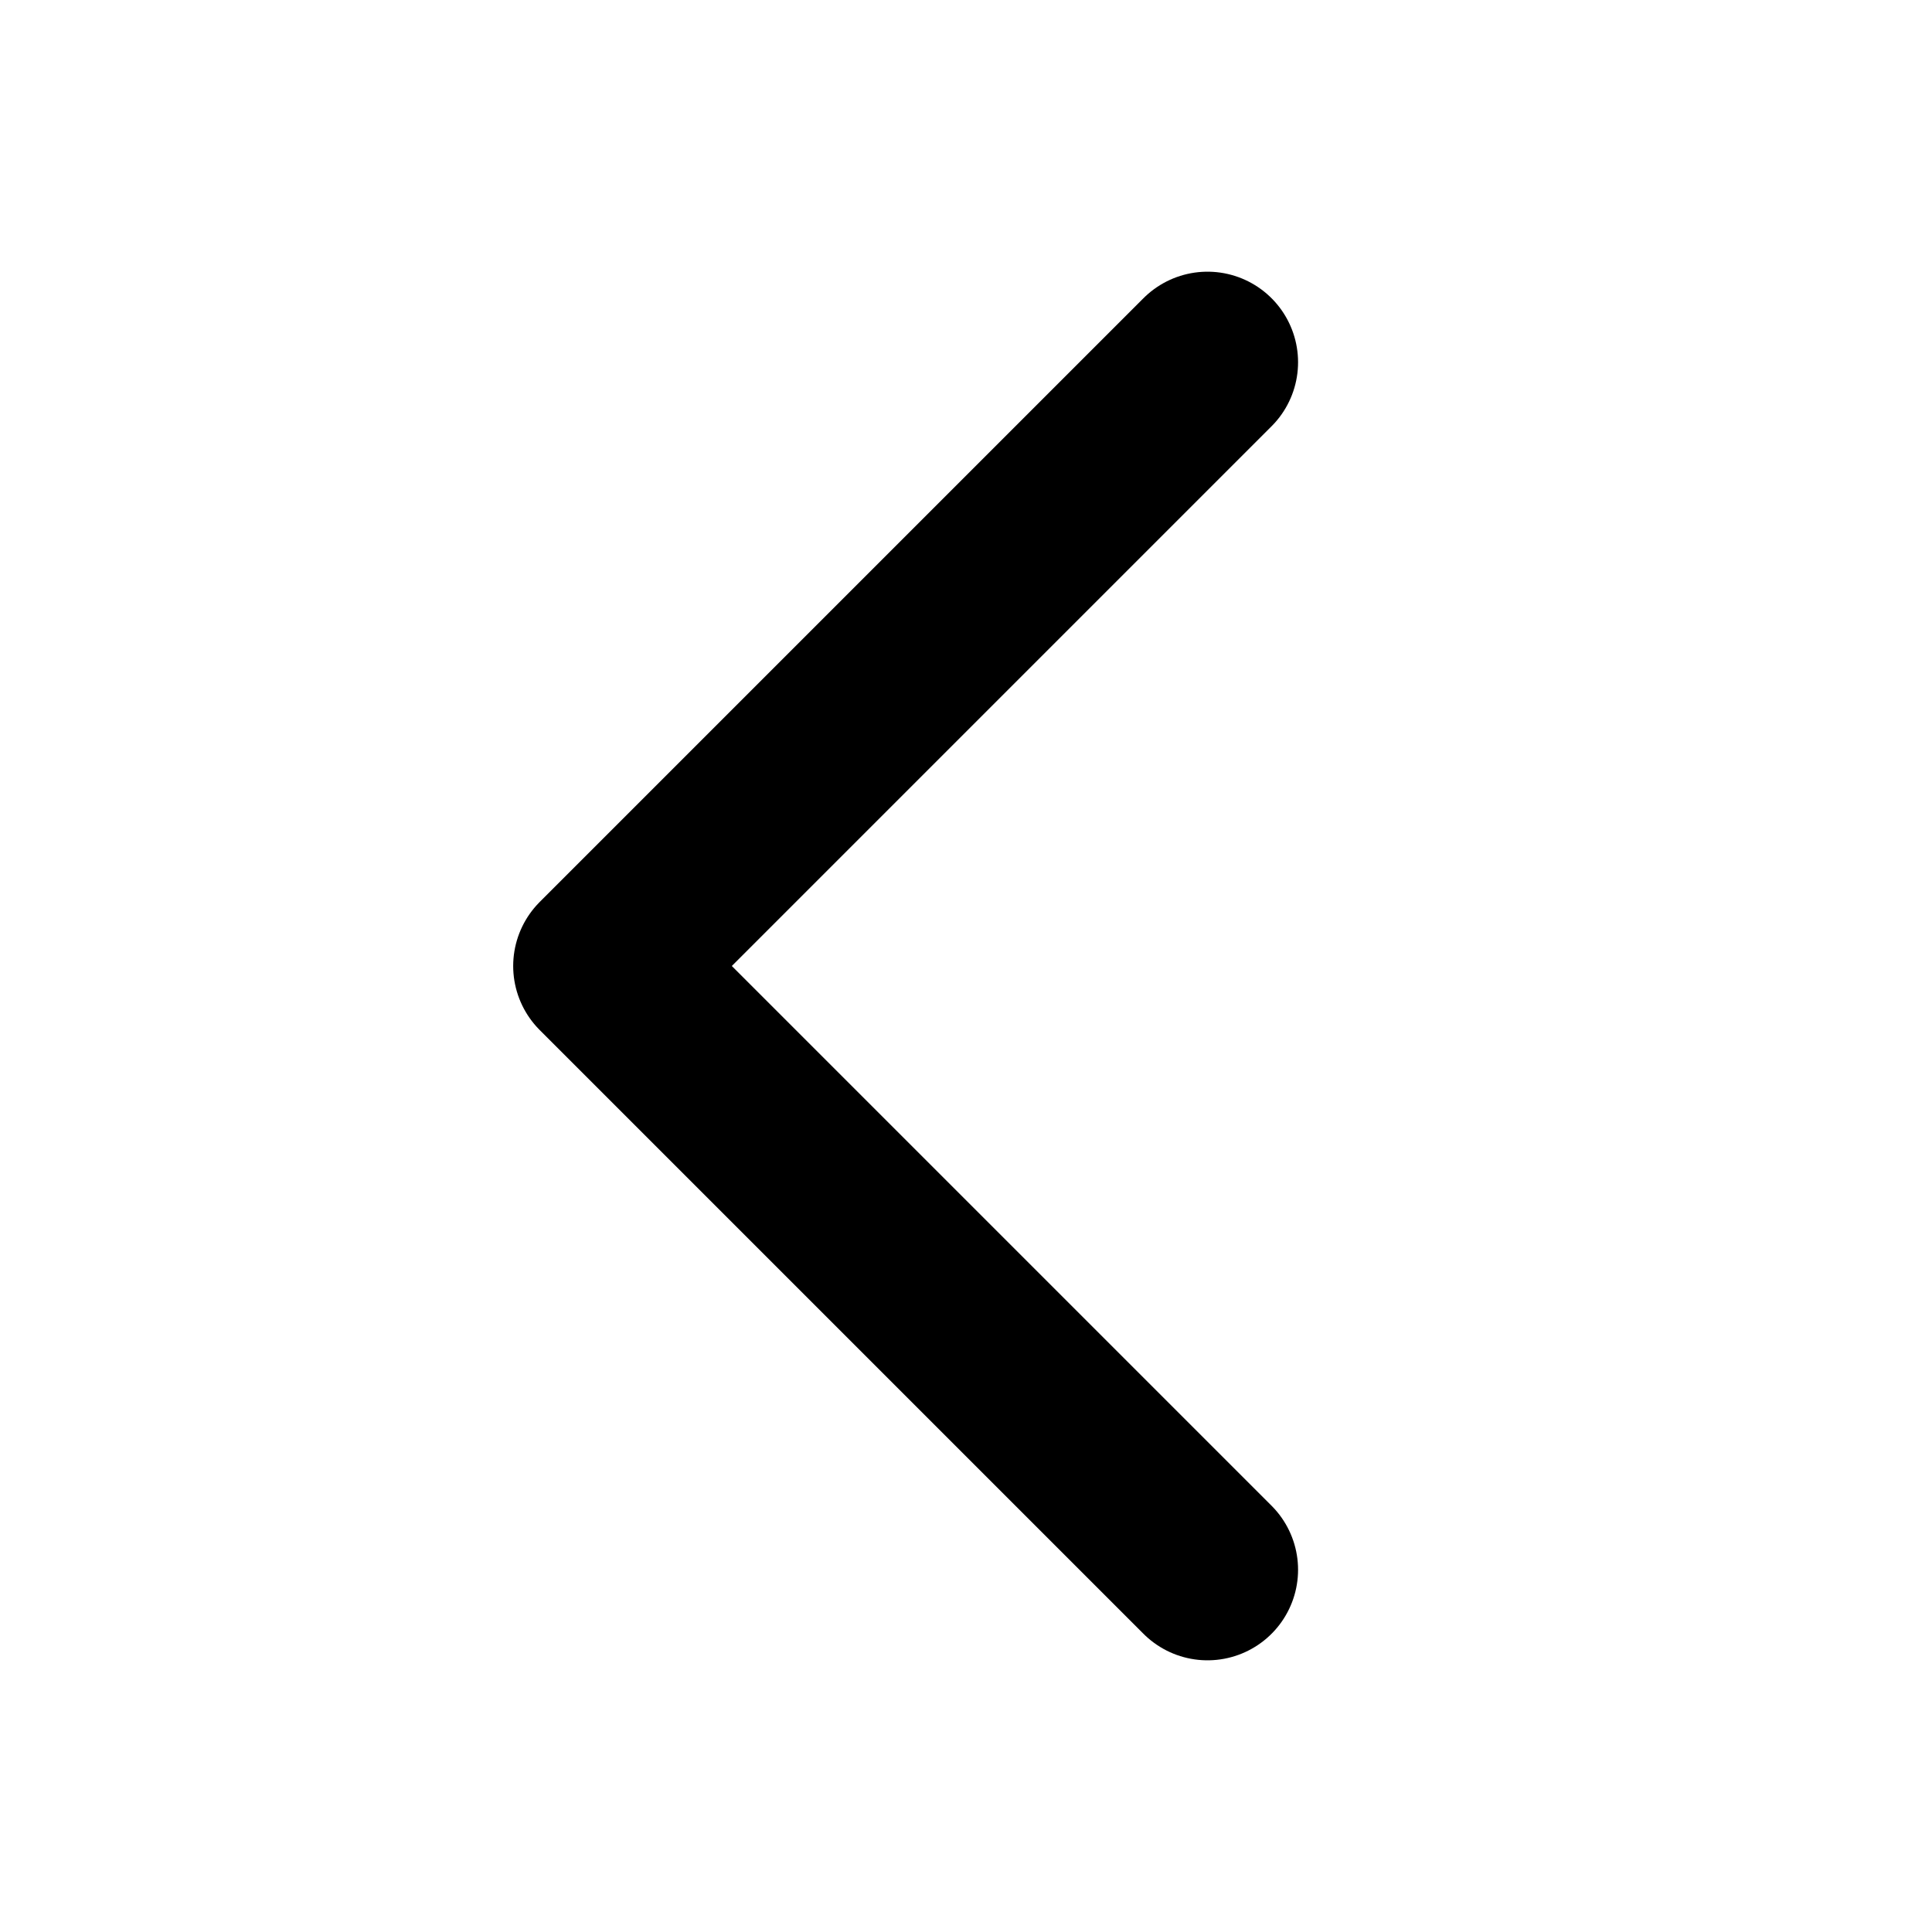
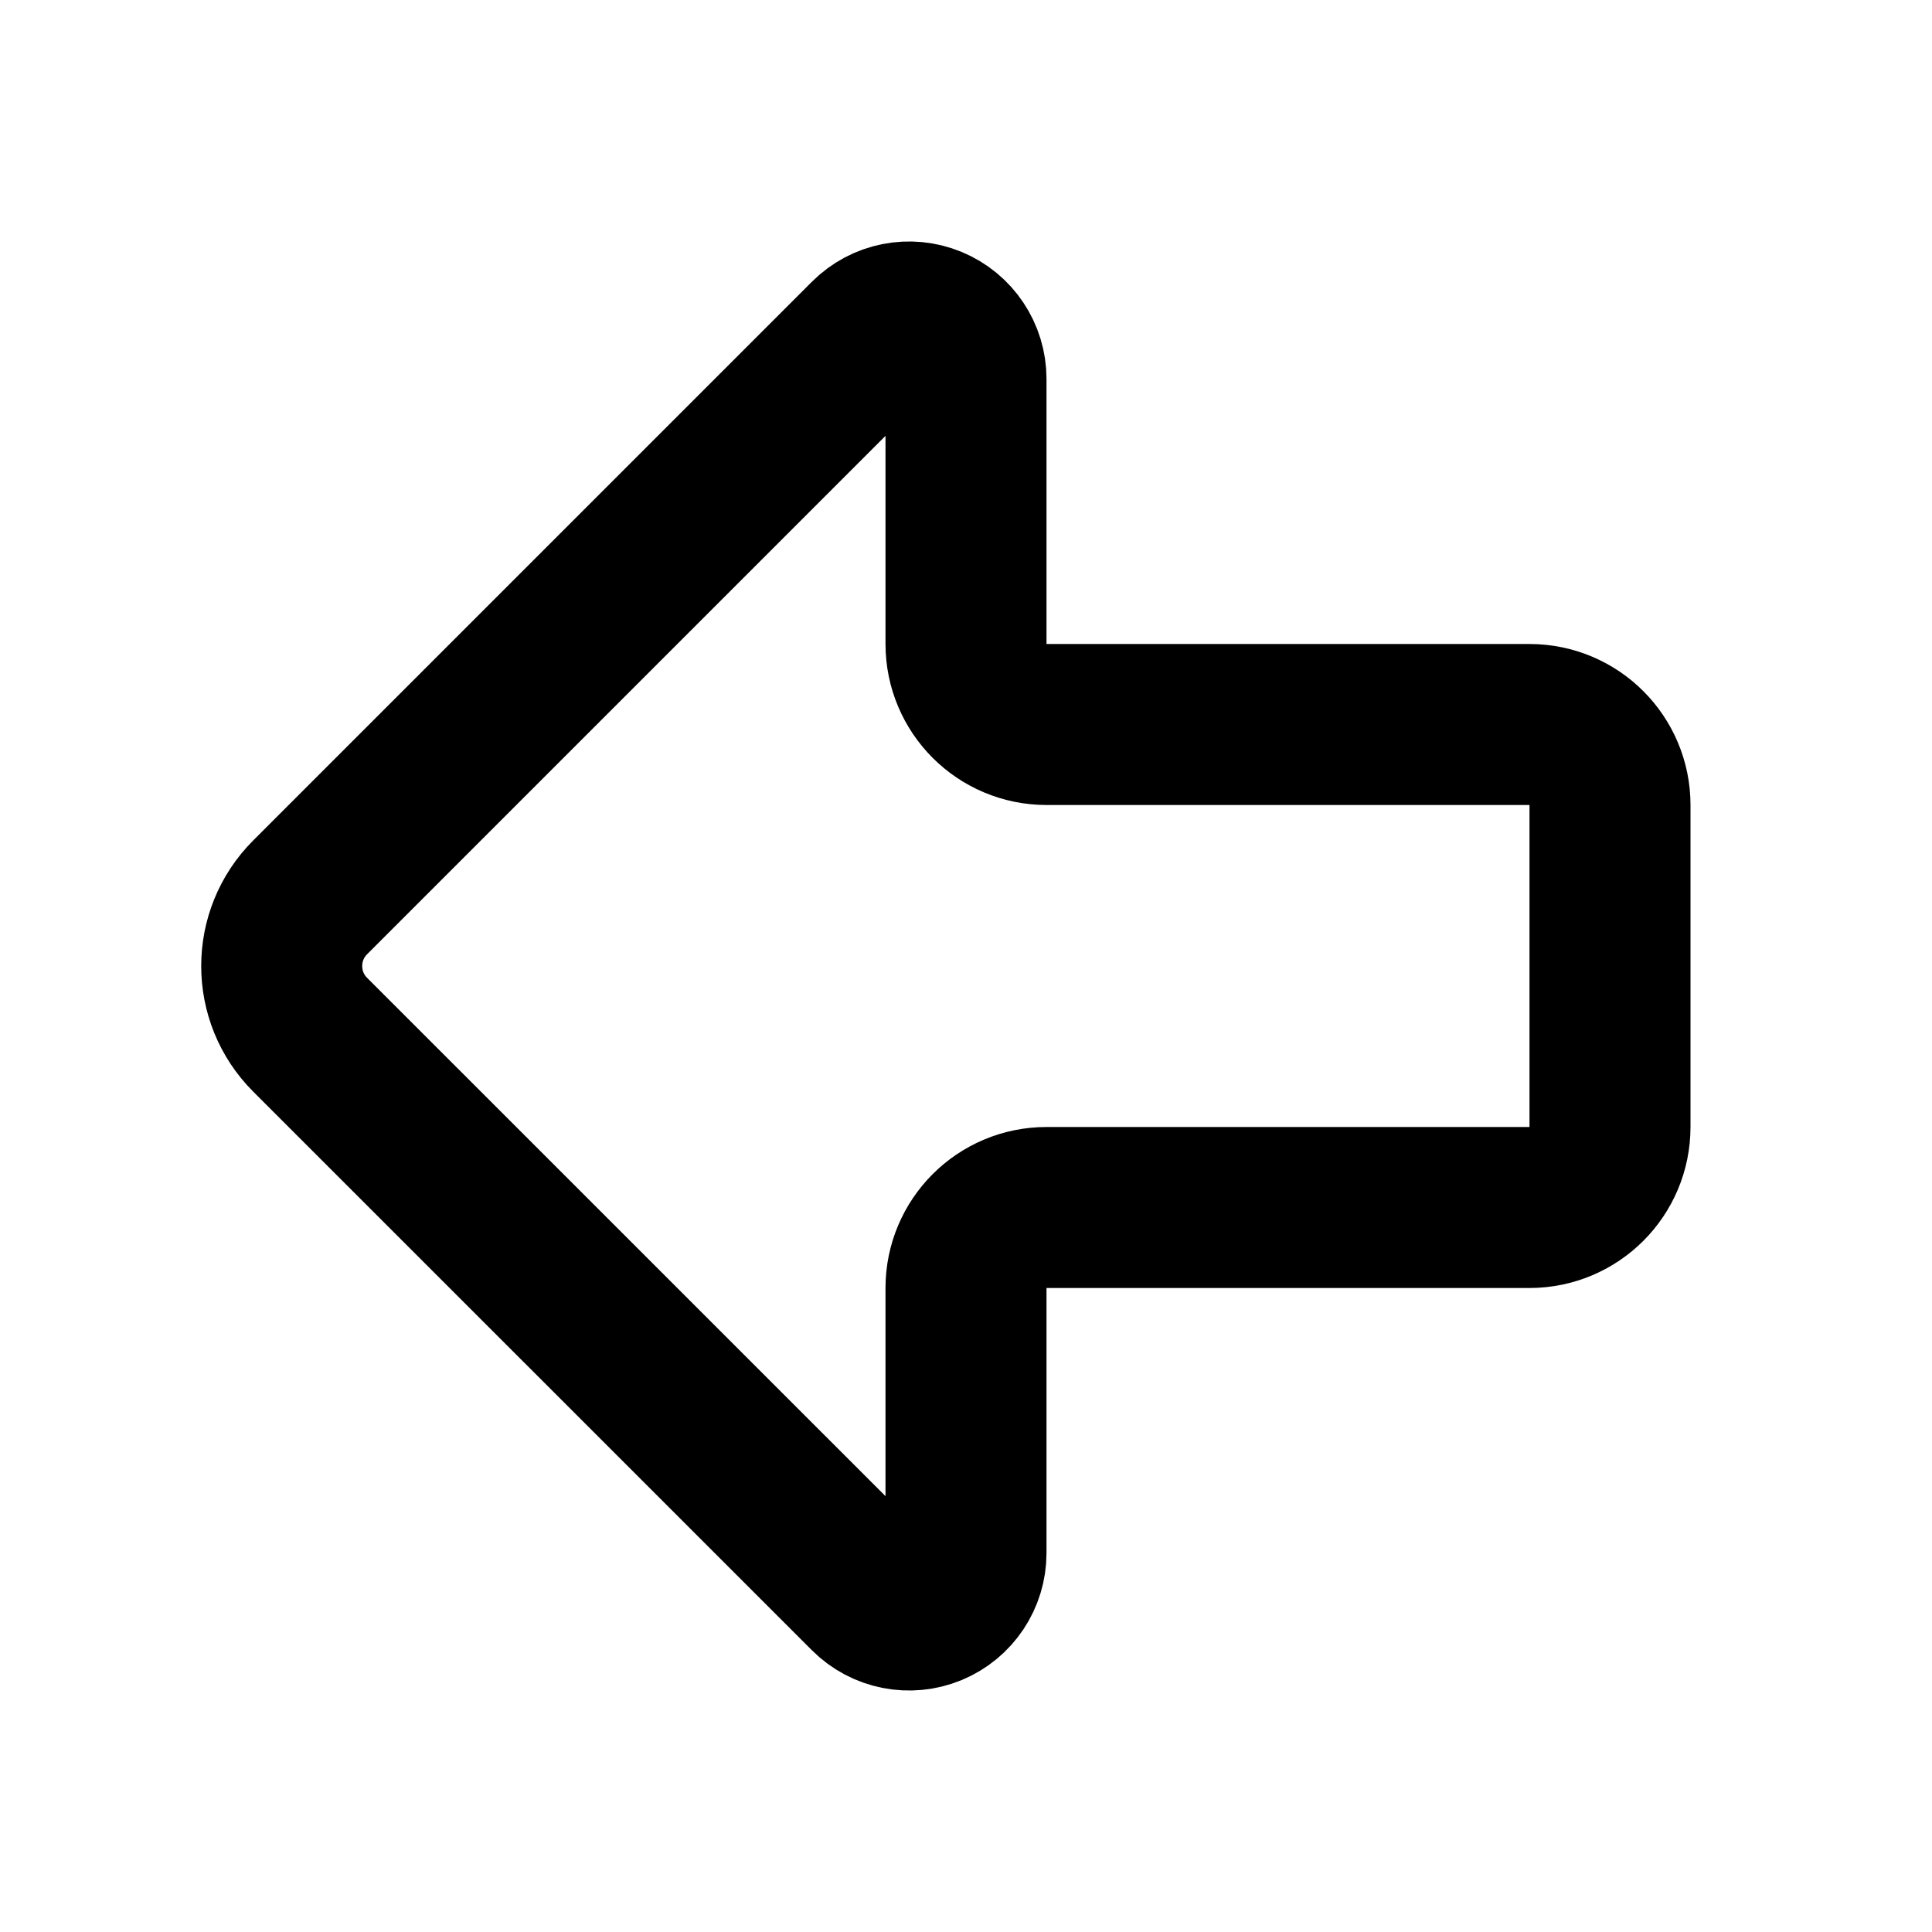
- <svg xmlns="http://www.w3.org/2000/svg" width="16" height="16" viewBox="0 0 16 16" fill="none" aria-hidden="true">
-   <path d="M10 3L5 8l5 5" stroke="currentColor" stroke-width="1.5" stroke-linecap="round" stroke-linejoin="round" />
+ <svg xmlns="http://www.w3.org/2000/svg" width="24" height="24" viewBox="0 0 24 24" fill="none" stroke="currentColor" stroke-width="2" stroke-linecap="round" stroke-linejoin="round" class="lucide lucide-arrow-big-left-icon lucide-arrow-big-left">
+   <path d="M10.793 19.793a.707.707 0 0 0 1.207-.5V16a1 1 0 0 1 1-1h6a1 1 0 0 0 1-1v-4a1 1 0 0 0-1-1h-6a1 1 0 0 1-1-1V4.707a.707.707 0 0 0-1.207-.5l-6.94 6.94a1.207 1.207 0 0 0 0 1.707z" />
</svg>
